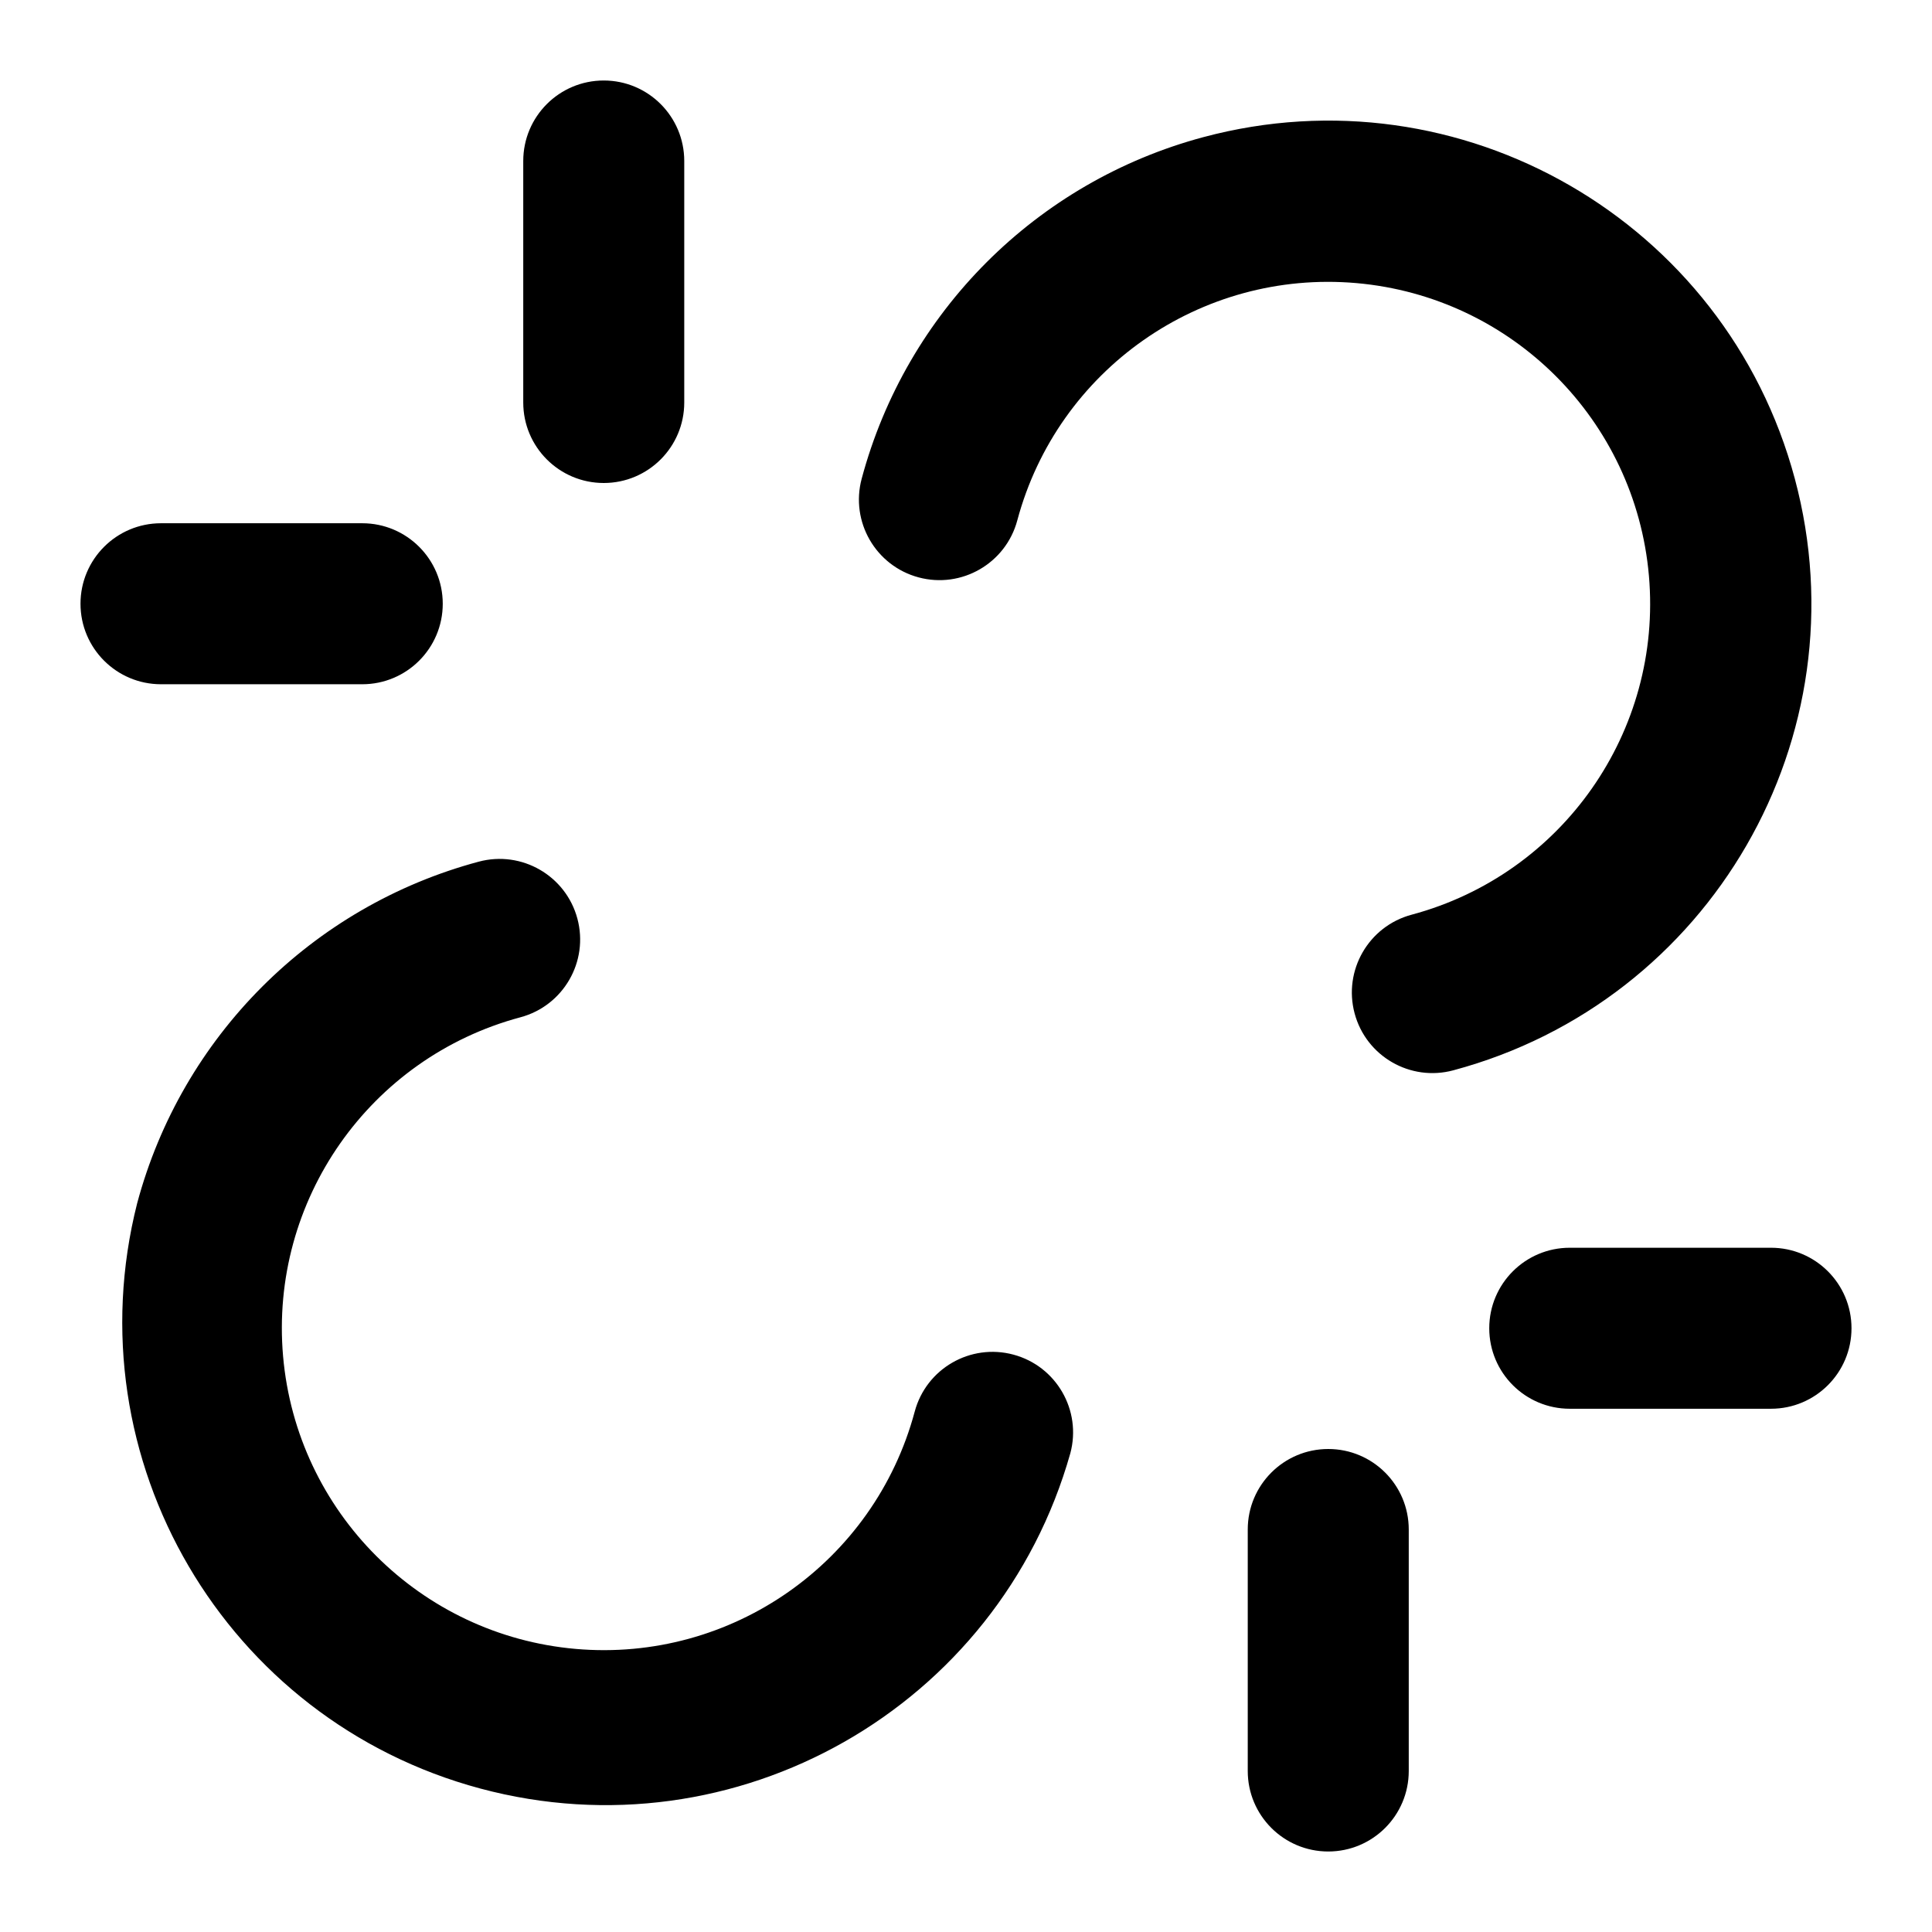
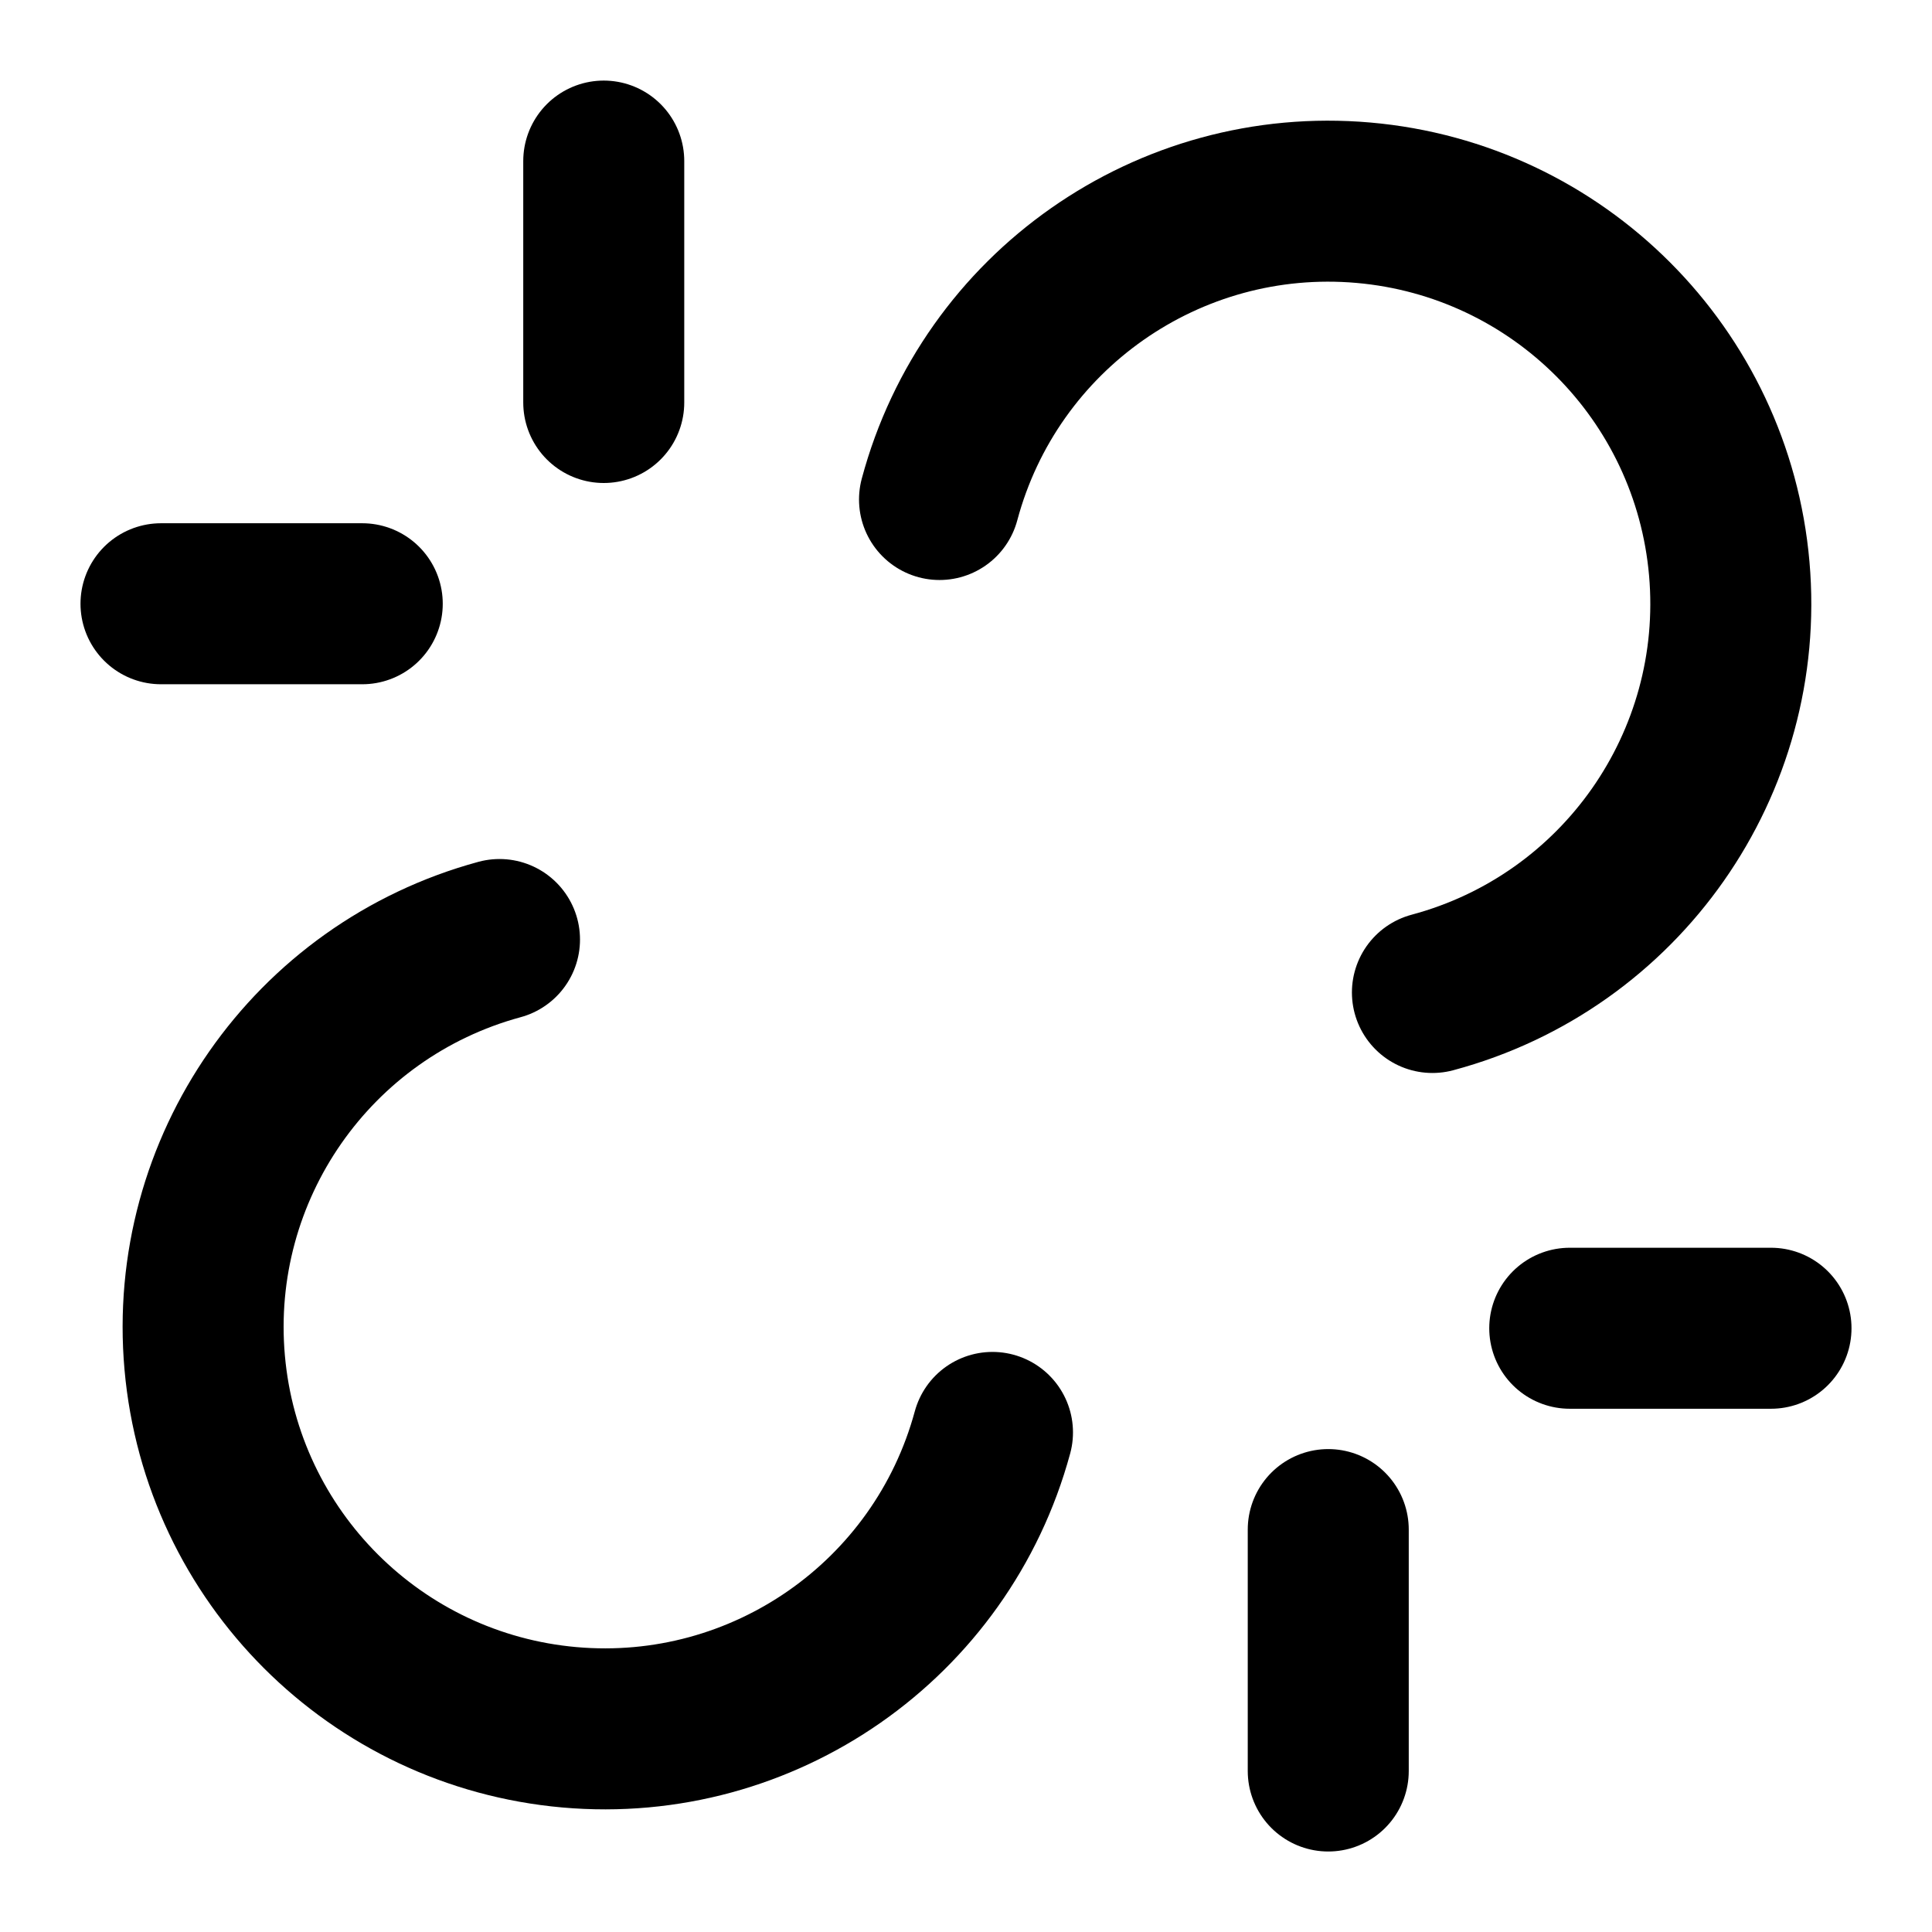
- <svg xmlns="http://www.w3.org/2000/svg" width="24" height="24" fill="none" viewBox="0 0 24 24">
-   <path fill="currentColor" d="M16.5 18a1 1 0 0 1 1 1v3a1 1 0 1 1-2 0v-3a1 1 0 0 1 1-1M5.947 10.704a1 1 0 0 1 .518 1.933 3.999 3.999 0 1 0 4.898 4.898 1 1 0 0 1 1.933.518 6.001 6.001 0 0 1-11.592-3.106 6 6 0 0 1 4.243-4.243M22 15.5a1 1 0 1 1 0 2h-2.5a1 1 0 1 1 0-2zM14.947 1.704a6 6 0 0 1 3.106 11.592 1 1 0 0 1-.518-1.933 3.999 3.999 0 1 0-4.898-4.898 1 1 0 0 1-1.933-.518 6 6 0 0 1 4.243-4.243M4.5 6.5a1 1 0 0 1 0 2H2a1 1 0 0 1 0-2zm3-5.5a1 1 0 0 1 1 1v3a1 1 0 0 1-2 0V2a1 1 0 0 1 1-1" />
+ <svg xmlns="http://www.w3.org/2000/svg" viewBox="0 0 24 24" fill="none" stroke="currentColor" stroke-width="2" stroke-linecap="round" stroke-linejoin="round" width="24" height="24">
+   <line x1="7.5" y1="2.001" x2="7.5" y2="5" />
+   <path d="M 17.794 12.329 A 5 5 0 1 0 11.671 6.205" />
+   <line x1="2" y1="7.5" x2="4.5" y2="7.5" />
+   <line x1="19.5" y1="16.5" x2="22" y2="16.5" />
+   <path d="M 12.329 17.794 A 4.99 4.99 0 1 1 6.205 11.671" />
+   <line x1="16.5" y1="22" x2="16.5" y2="19.001" />
</svg>
